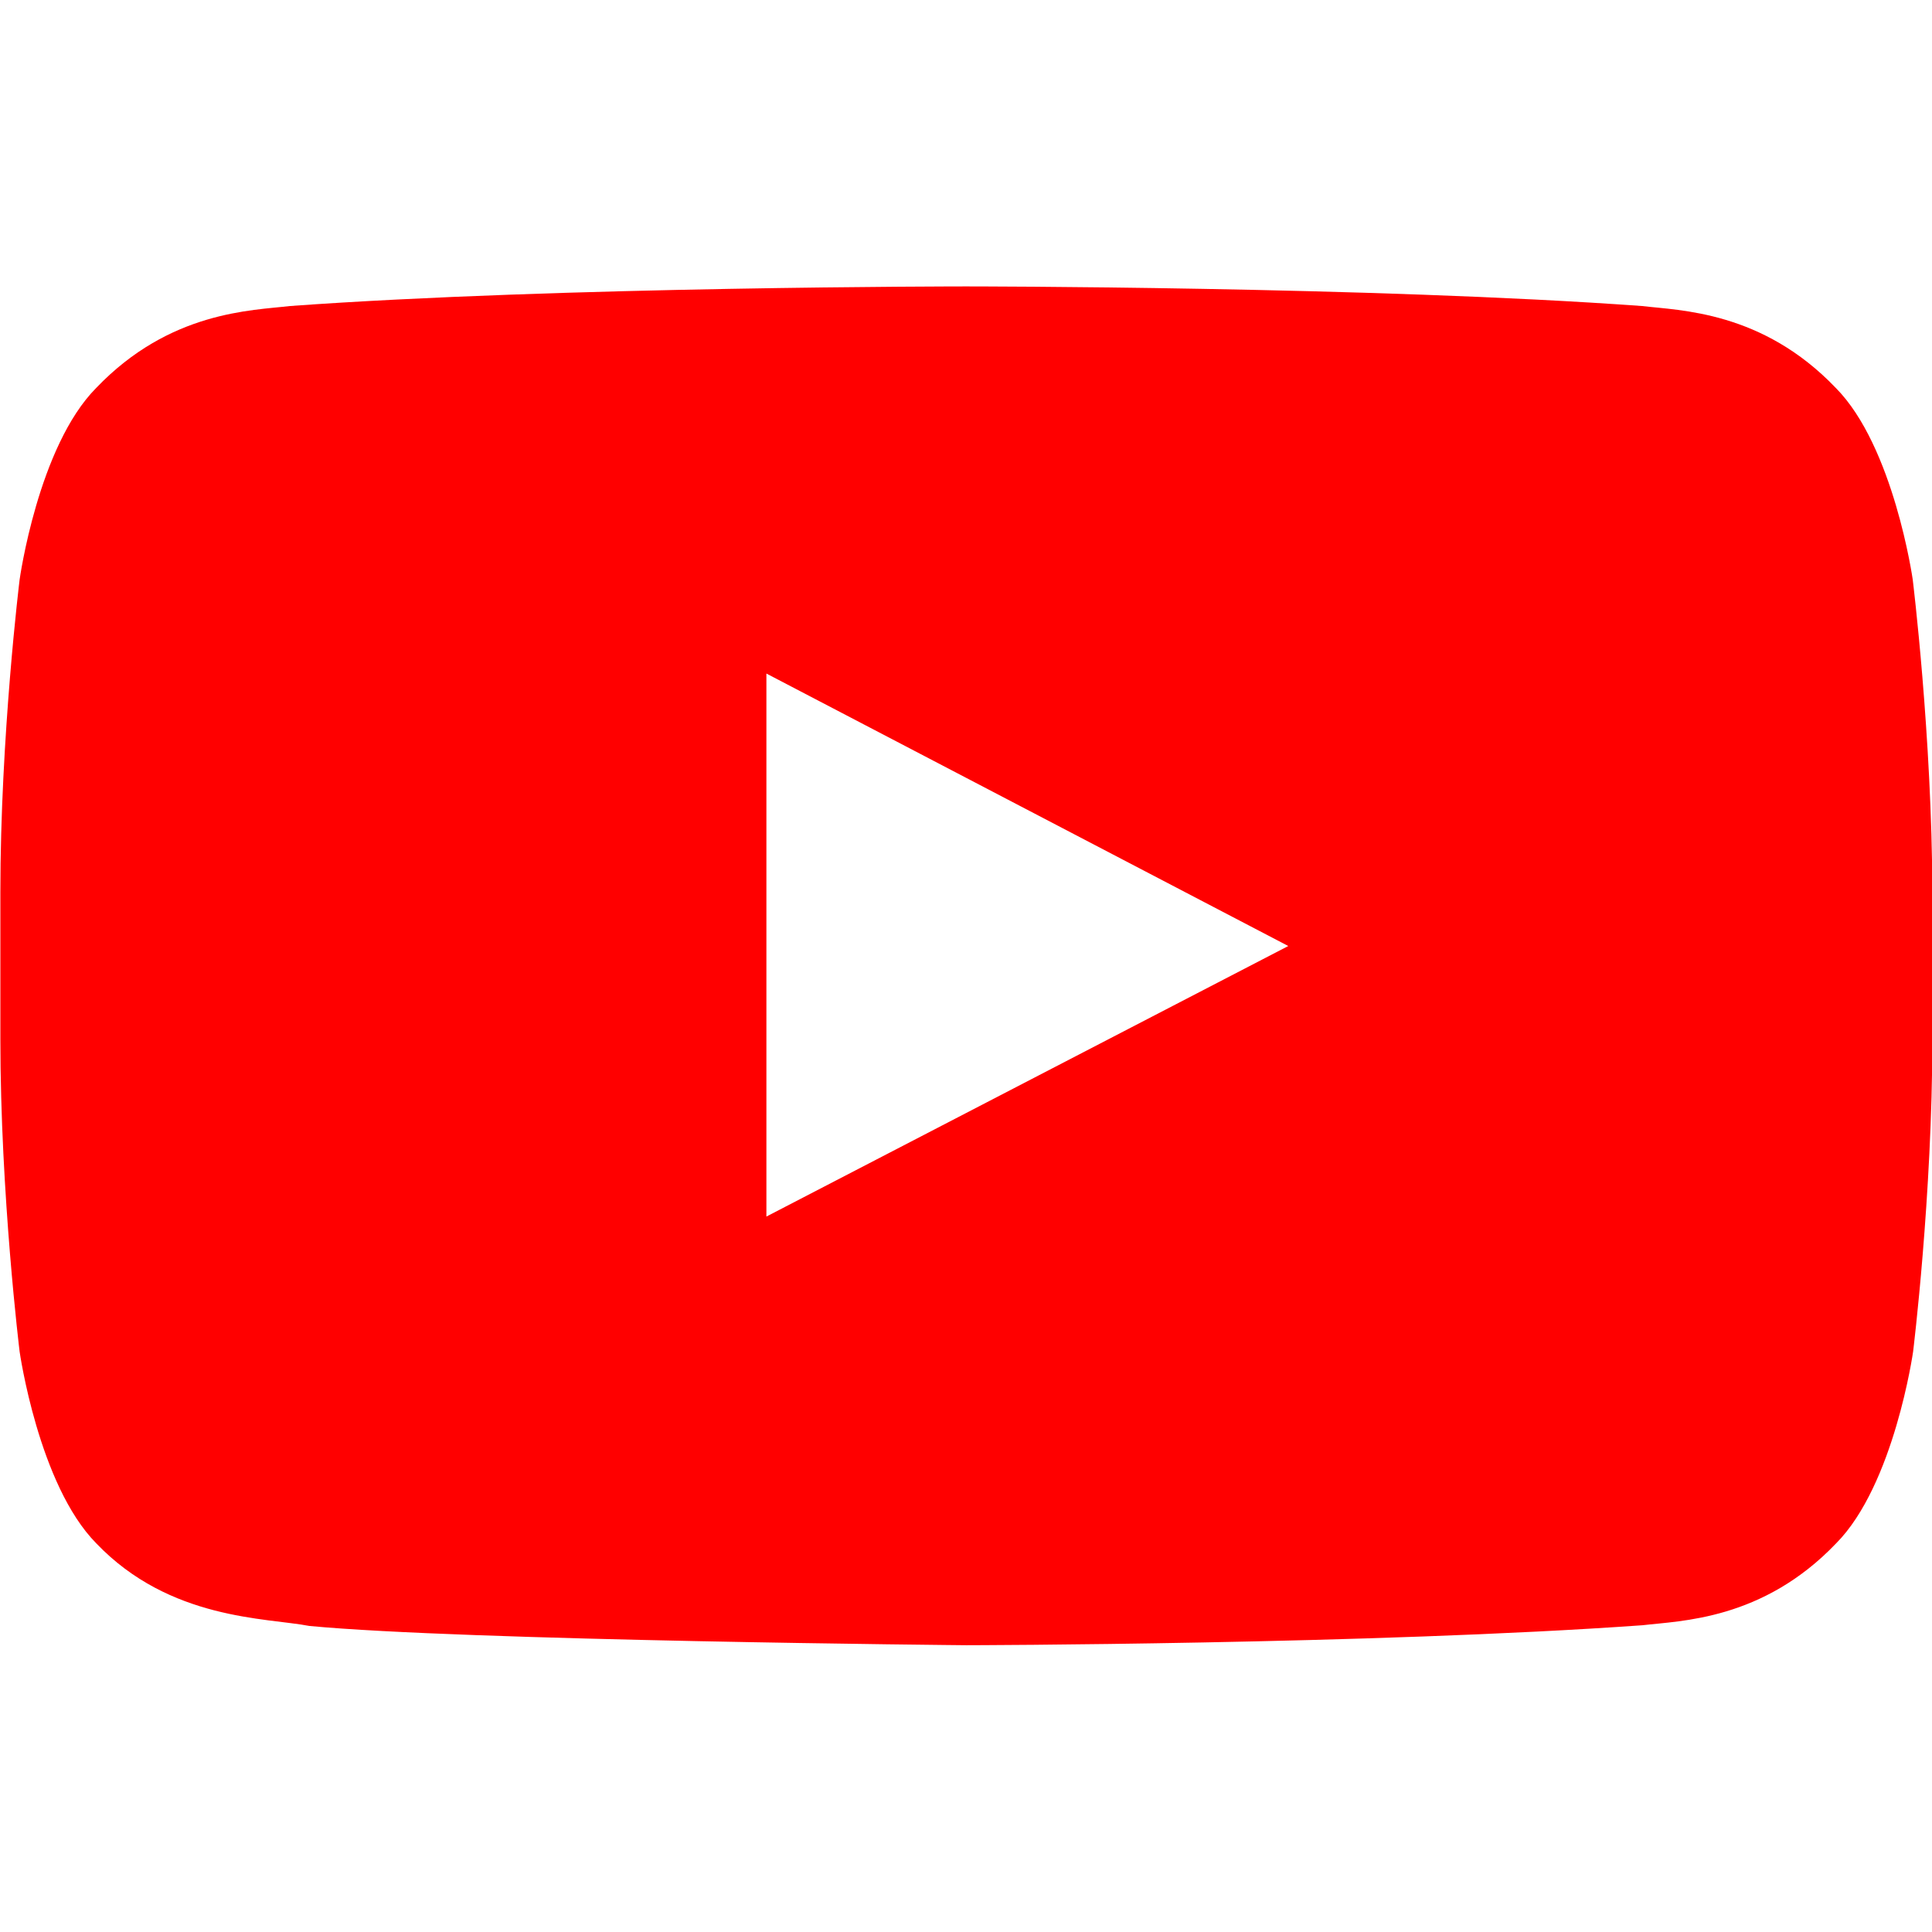
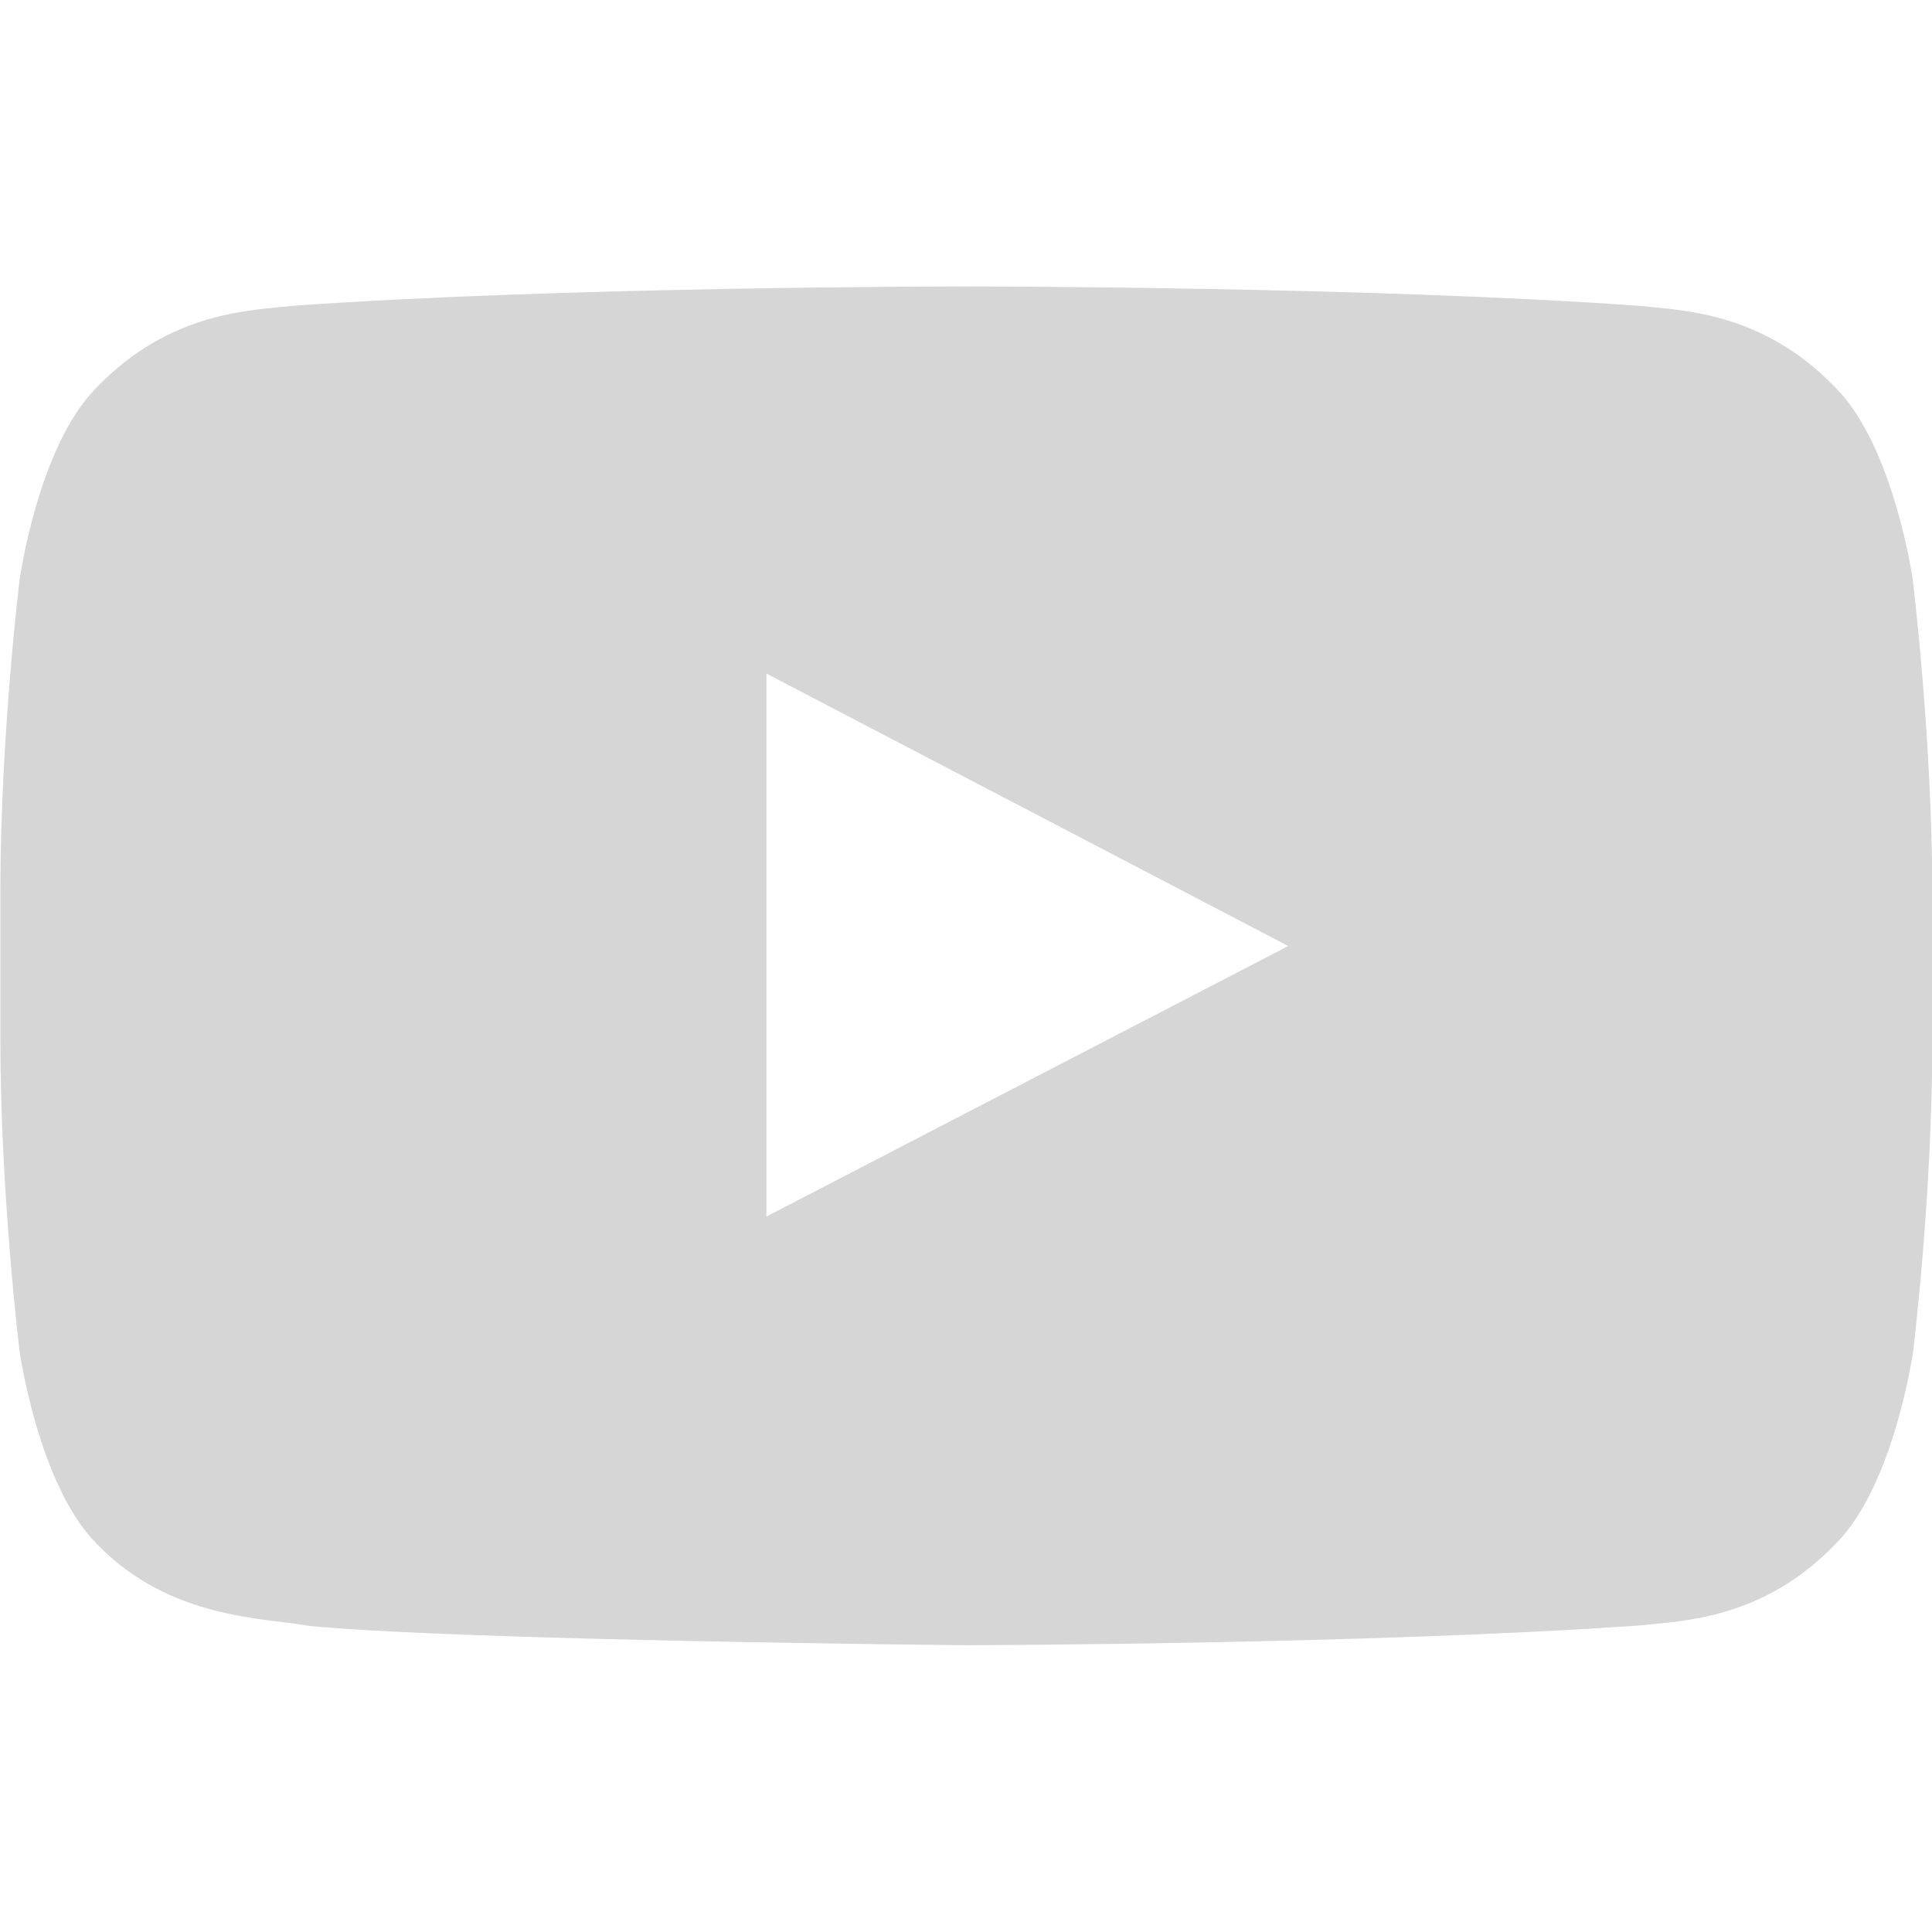
<svg xmlns="http://www.w3.org/2000/svg" version="1.1" width="32" height="32" viewBox="0 0 32 32">
-   <path fill="#ff0000" d="M31.681 9.6c0 0-0.313-2.206-1.275-3.175-1.219-1.275-2.581-1.281-3.206-1.356-4.475-0.325-11.194-0.325-11.194-0.325h-0.012c0 0-6.719 0-11.194 0.325-0.625 0.075-1.987 0.081-3.206 1.356-0.963 0.969-1.269 3.175-1.269 3.175s-0.319 2.588-0.319 5.181v2.425c0 2.587 0.319 5.181 0.319 5.181s0.313 2.206 1.269 3.175c1.219 1.275 2.819 1.231 3.531 1.369 2.563 0.244 10.881 0.319 10.881 0.319s6.725-0.012 11.2-0.331c0.625-0.075 1.988-0.081 3.206-1.356 0.962-0.969 1.275-3.175 1.275-3.175s0.319-2.587 0.319-5.181v-2.425c-0.006-2.588-0.325-5.181-0.325-5.181zM12.694 20.15v-8.994l8.644 4.513-8.644 4.481z" />
+   <path fill="#d6d6d6" d="M31.681 9.6c0 0-0.313-2.206-1.275-3.175-1.219-1.275-2.581-1.281-3.206-1.356-4.475-0.325-11.194-0.325-11.194-0.325h-0.012c0 0-6.719 0-11.194 0.325-0.625 0.075-1.987 0.081-3.206 1.356-0.963 0.969-1.269 3.175-1.269 3.175s-0.319 2.588-0.319 5.181v2.425c0 2.587 0.319 5.181 0.319 5.181s0.313 2.206 1.269 3.175c1.219 1.275 2.819 1.231 3.531 1.369 2.563 0.244 10.881 0.319 10.881 0.319s6.725-0.012 11.2-0.331c0.625-0.075 1.988-0.081 3.206-1.356 0.962-0.969 1.275-3.175 1.275-3.175s0.319-2.587 0.319-5.181v-2.425c-0.006-2.588-0.325-5.181-0.325-5.181zM12.694 20.15v-8.994l8.644 4.513-8.644 4.481z" />
</svg>
